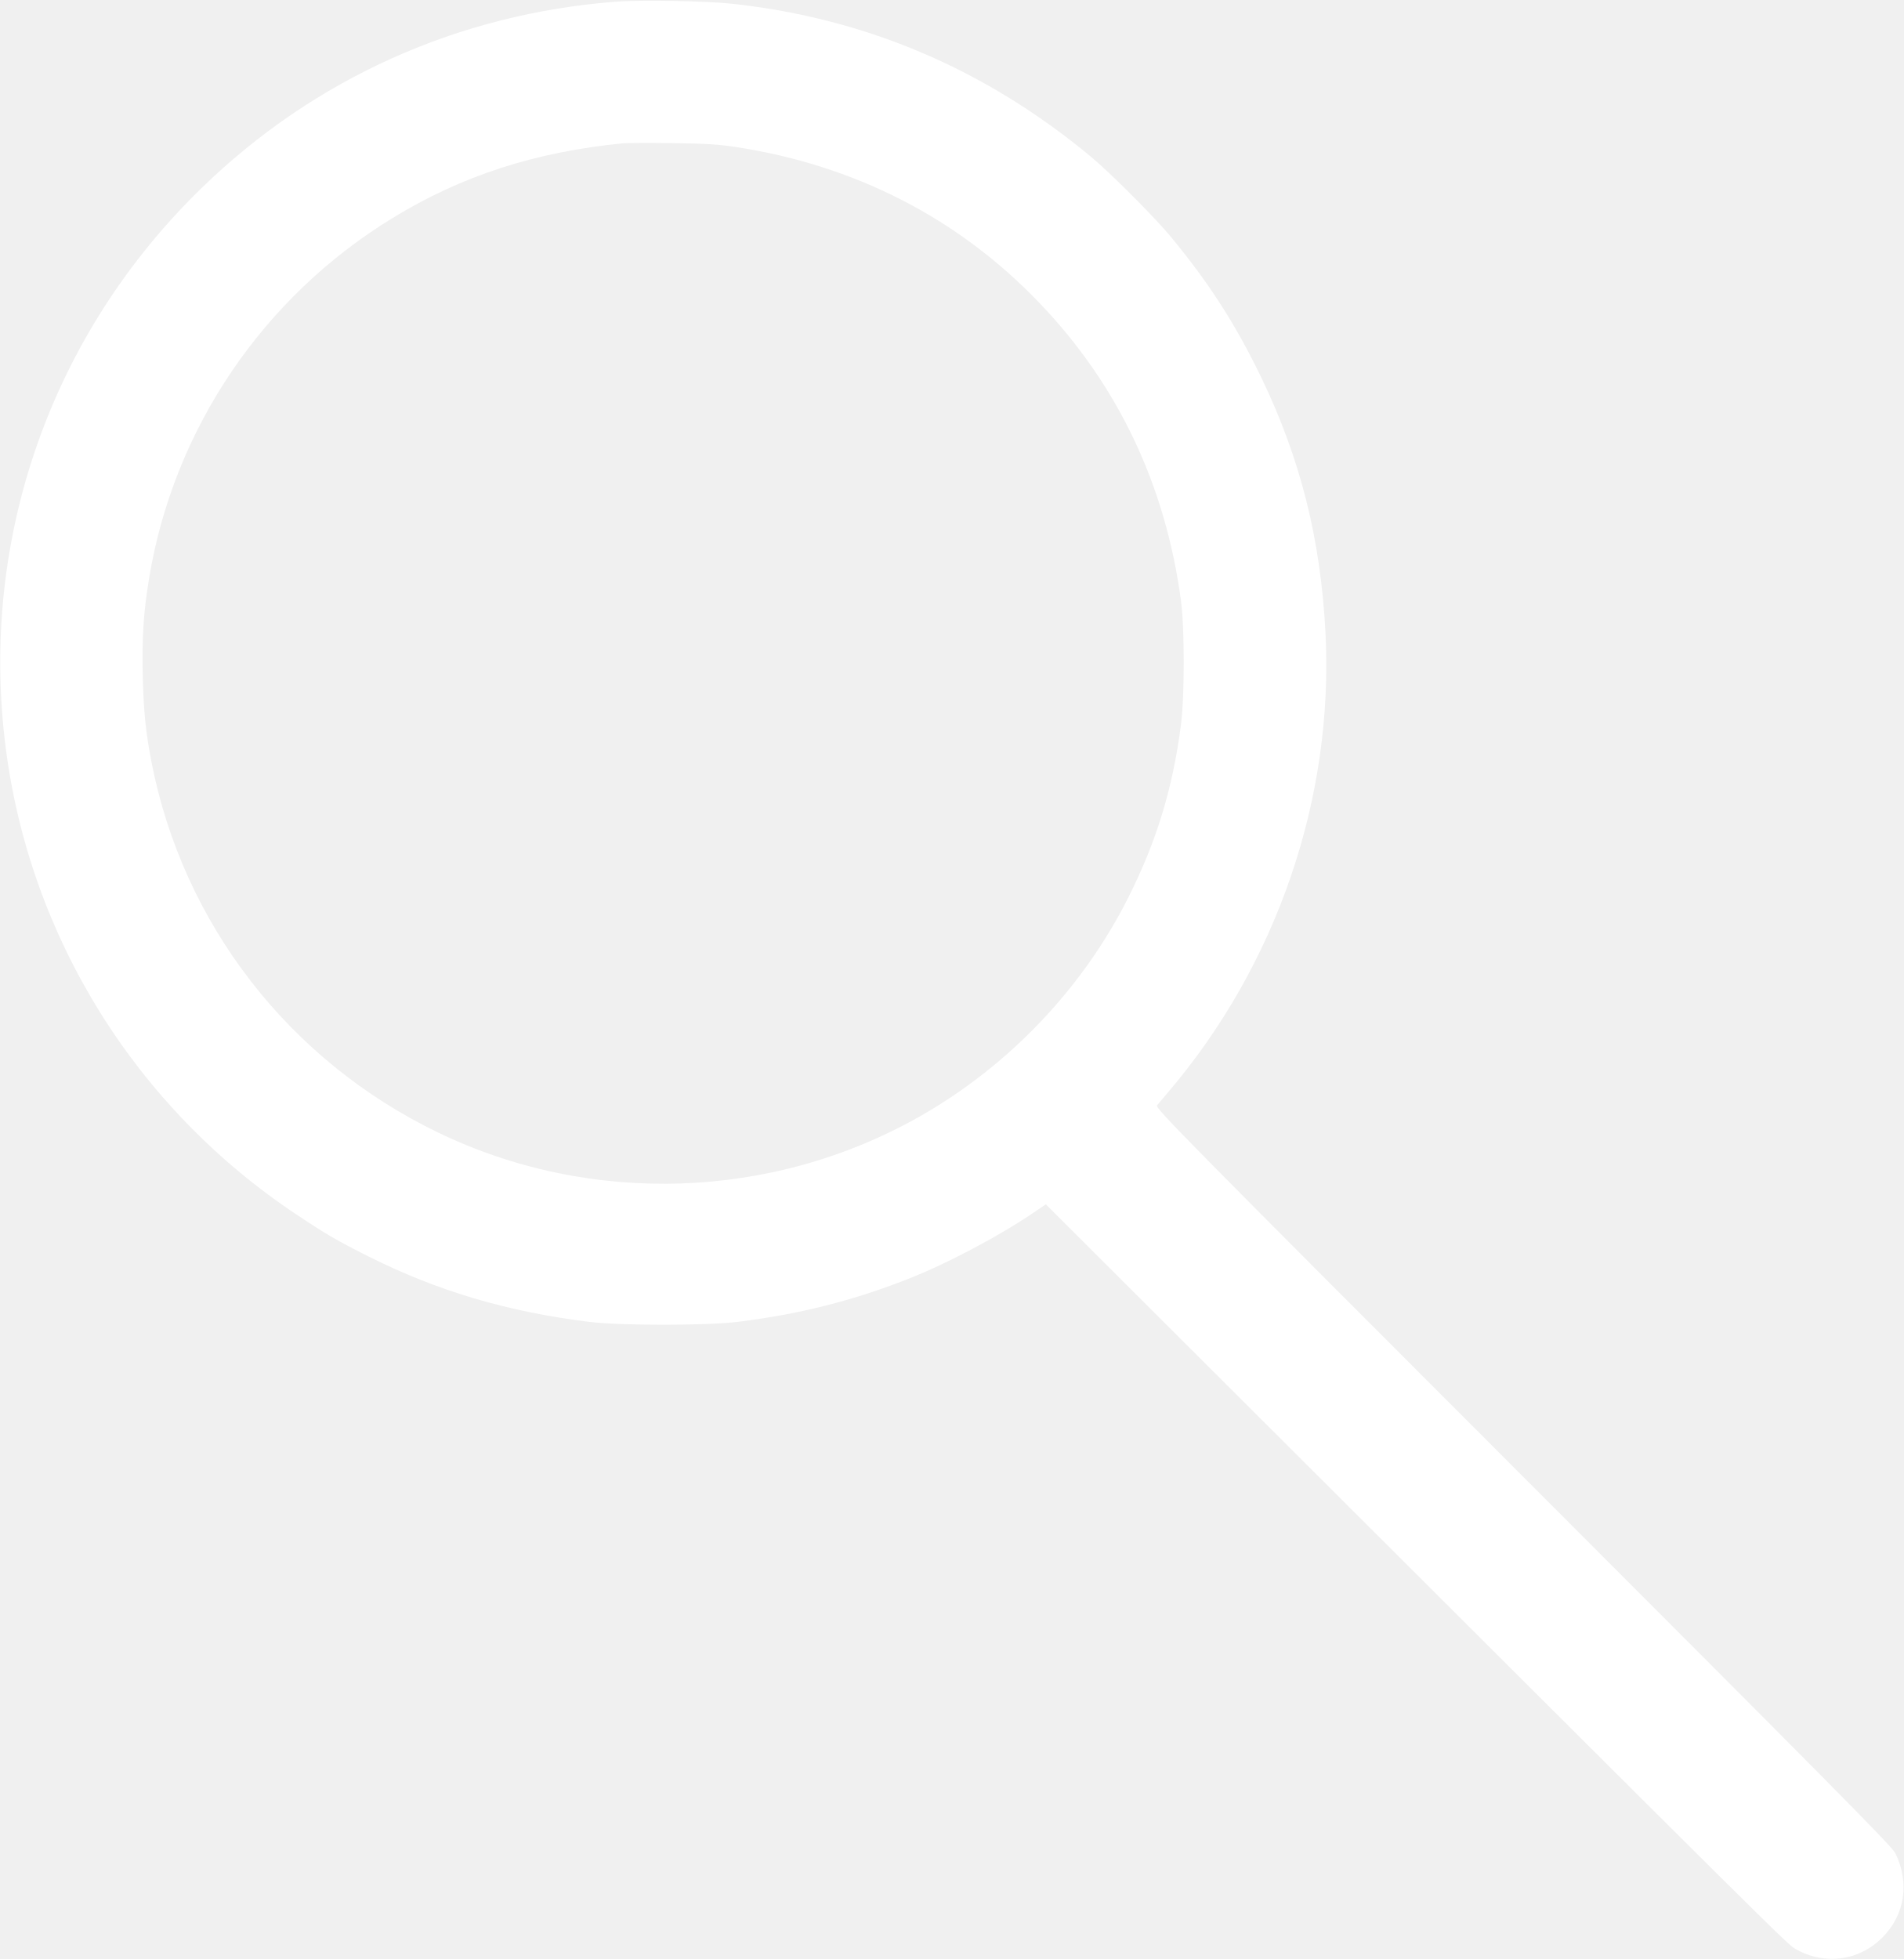
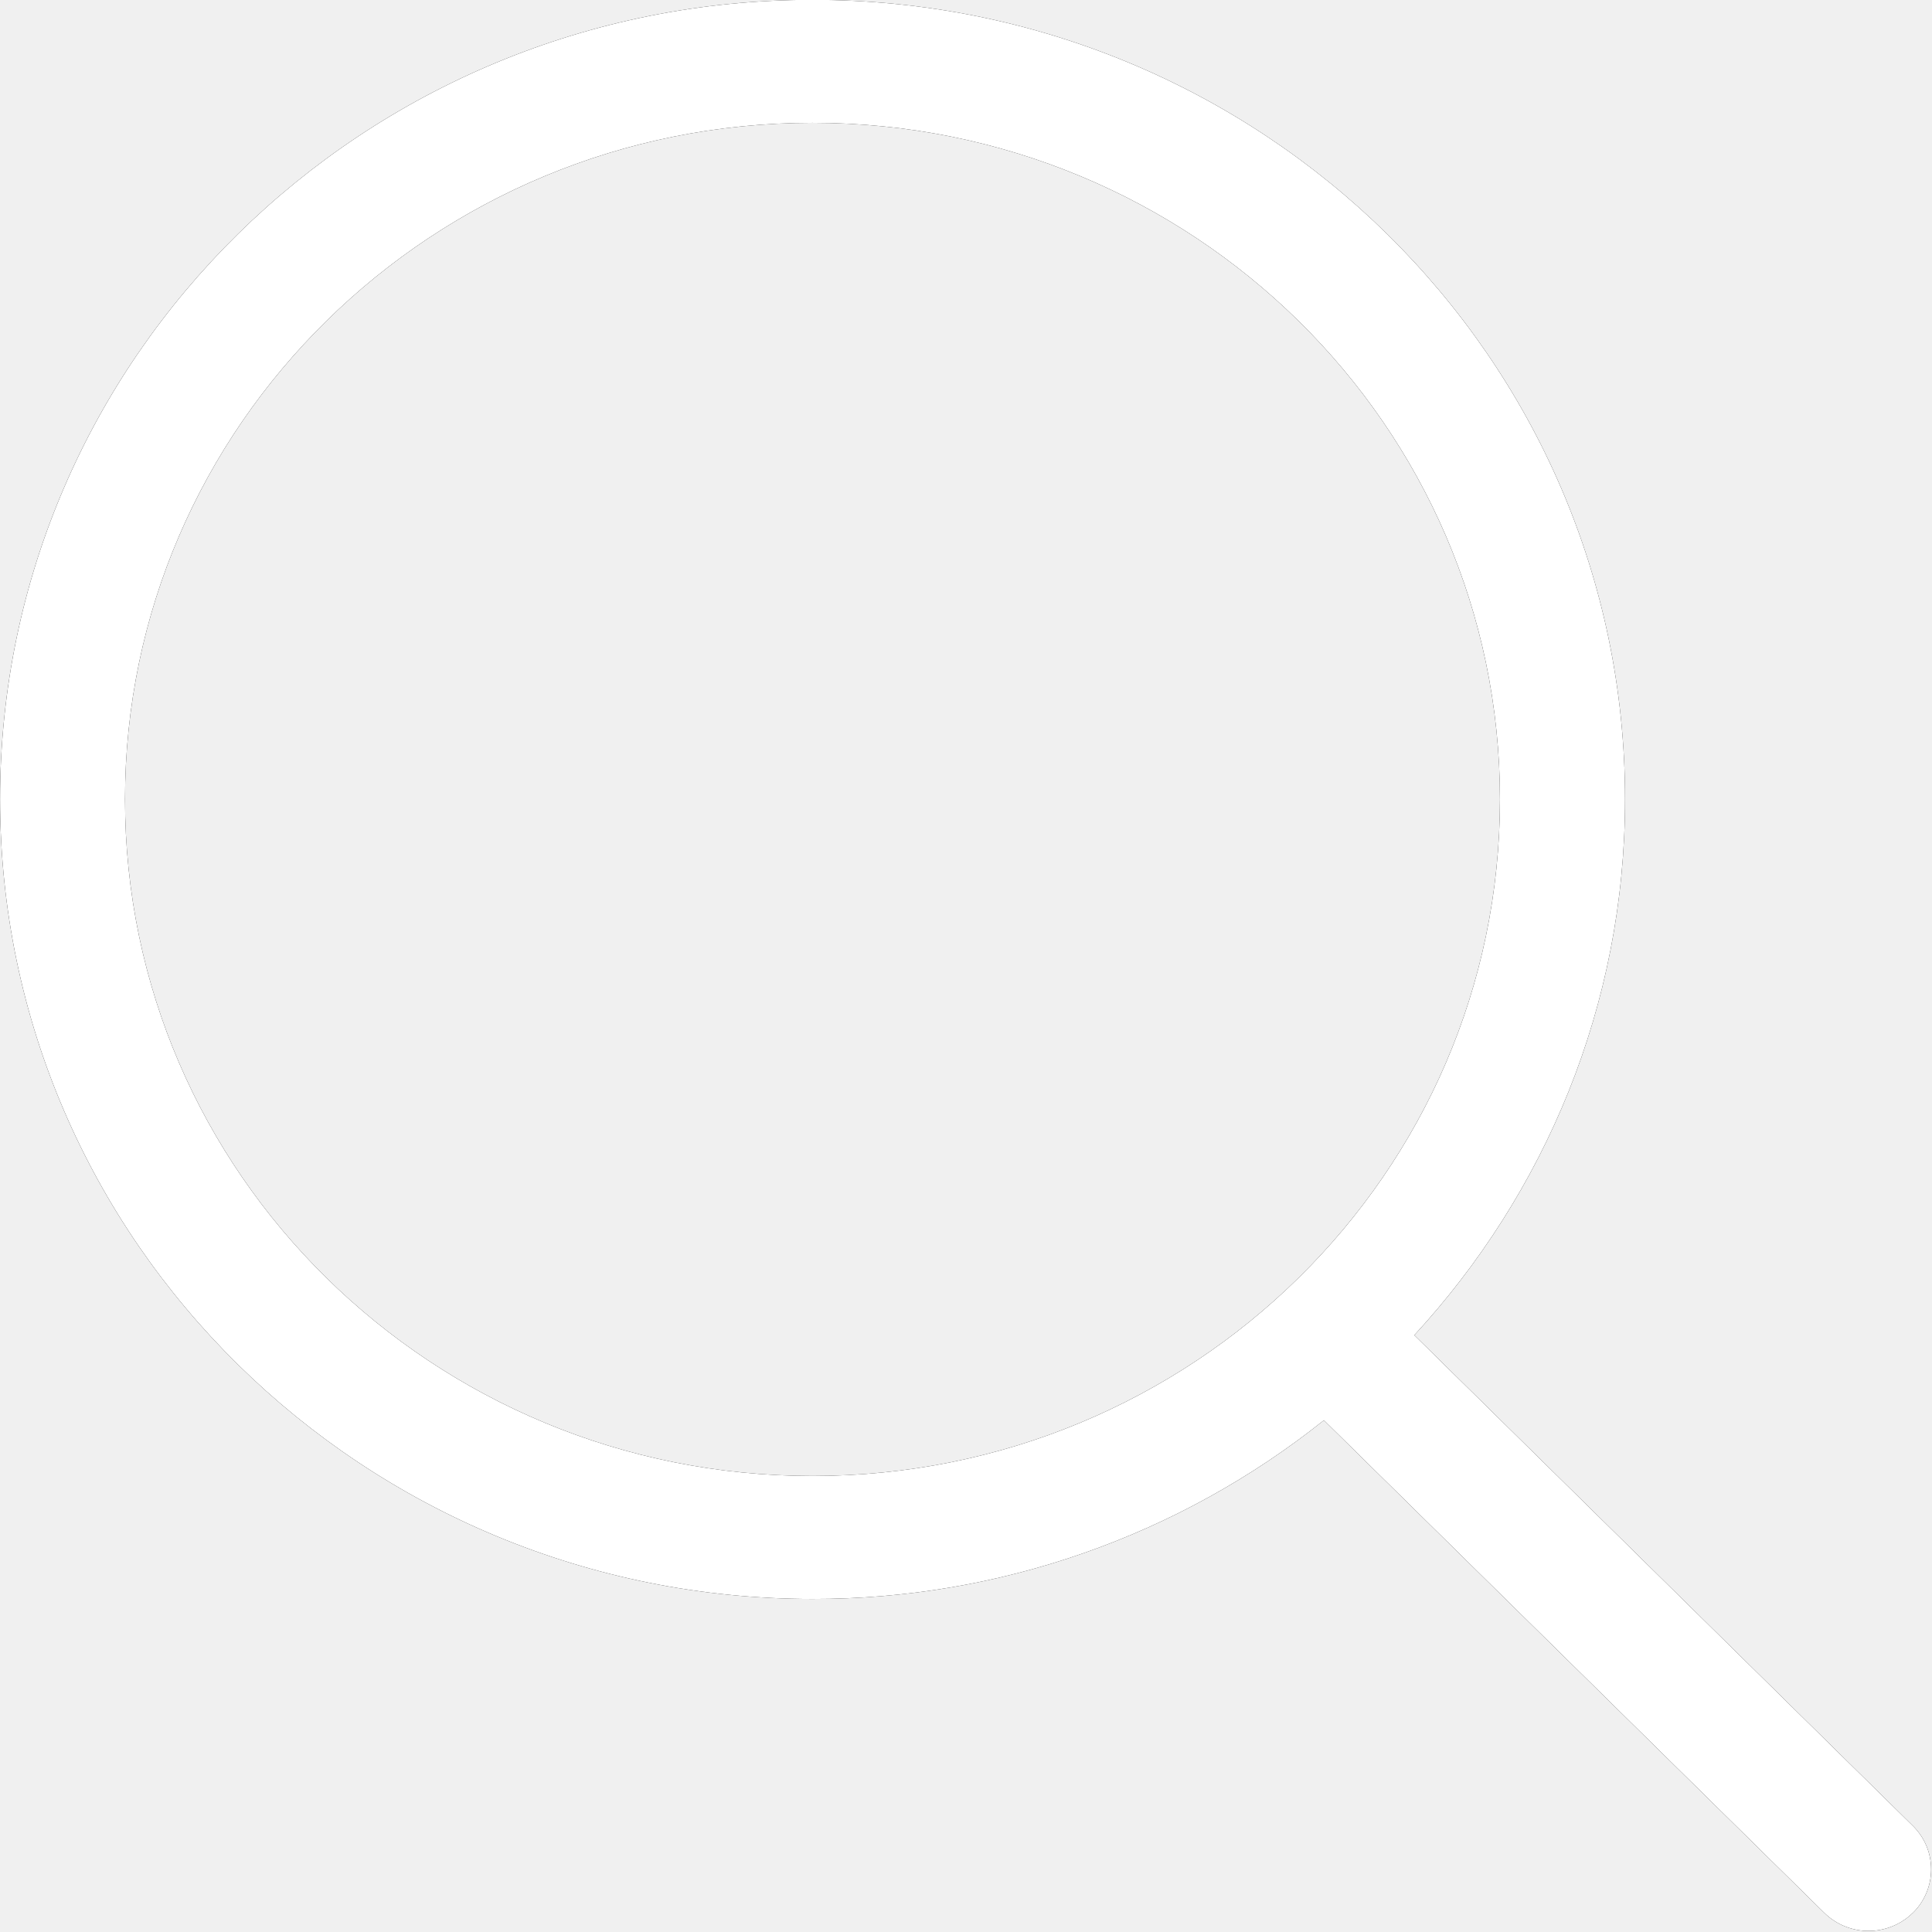
- <svg xmlns="http://www.w3.org/2000/svg" id="svg839" preserveAspectRatio="xMidYMid meet" viewBox="0 0 1244 1280" height="1280pt" width="1244pt" version="1.0">
-   <defs id="defs843" />
-   <g style="fill:#ffffff;fill-opacity:1" id="g837" stroke="none" fill="#000000" transform="translate(0,1280) scale(0.1,-0.1)">
-     <path style="fill:#ffffff;fill-opacity:1" id="path835" d="M4025 12789 c-1029 -79 -1969 -501 -2704 -1214 -985 -955 -1456 -2292 -1285 -3650 156 -1244 849 -2360 1899 -3059 193 -129 272 -175 470 -274 452 -227 906 -362 1445 -429 207 -25 763 -25 970 0 404 50 752 138 1115 281 251 98 600 283 819 433 l80 54 1075 -1073 c3835 -3827 3770 -3762 3828 -3795 189 -105 411 -75 563 77 148 148 180 359 84 553 -21 43 -462 488 -2432 2459 -2212 2213 -2404 2408 -2392 2425 8 10 40 47 70 83 714 836 1088 1927 1031 3011 -32 610 -165 1136 -420 1664 -169 349 -340 615 -592 920 -106 128 -395 417 -524 524 -687 569 -1463 900 -2336 996 -174 19 -598 27 -764 14z m780 -949 c777 -118 1453 -463 1982 -1014 516 -536 829 -1194 930 -1951 24 -186 24 -618 0 -810 -54 -416 -158 -758 -342 -1125 -297 -593 -779 -1101 -1360 -1432 -964 -549 -2153 -590 -3152 -108 -975 470 -1667 1364 -1873 2420 -37 192 -51 323 -57 555 -6 258 4 423 42 651 161 971 742 1831 1588 2348 453 278 935 434 1512 490 22 2 164 3 315 1 217 -3 304 -8 415 -25z" />
+ <svg xmlns="http://www.w3.org/2000/svg" width="24" height="24" viewBox="0 0 24 24">
+   <g>
+     <g>
+       <path d="M23.761 23.763a.785.785 0 0 1-1.098 0l-6.217-6.12a10.155 10.155 0 0 1-6.353 2.22C4.52 19.862.001 15.415.001 9.928 0 4.443 4.519-.002 10.093-.002c5.575 0 10.093 4.445 10.094 9.93 0 2.565-.997 4.897-2.618 6.658l6.193 6.095a.758.758 0 0 1 0 1.082zM18.633 9.93c0-4.641-3.823-8.404-8.54-8.404-4.716 0-8.54 3.763-8.54 8.404 0 4.643 3.824 8.405 8.54 8.405 4.717 0 8.54-3.762 8.54-8.405z" />
+       <path fill="#fff" d="M23.761 23.763a.785.785 0 0 1-1.098 0l-6.217-6.12a10.155 10.155 0 0 1-6.353 2.22C4.52 19.862.001 15.415.001 9.928 0 4.443 4.519-.002 10.093-.002c5.575 0 10.093 4.445 10.094 9.93 0 2.565-.997 4.897-2.618 6.658l6.193 6.095a.758.758 0 0 1 0 1.082zM18.633 9.93c0-4.641-3.823-8.404-8.54-8.404-4.716 0-8.54 3.763-8.54 8.404 0 4.643 3.824 8.405 8.54 8.405 4.717 0 8.54-3.762 8.54-8.405z" />
+     </g>
  </g>
</svg>
